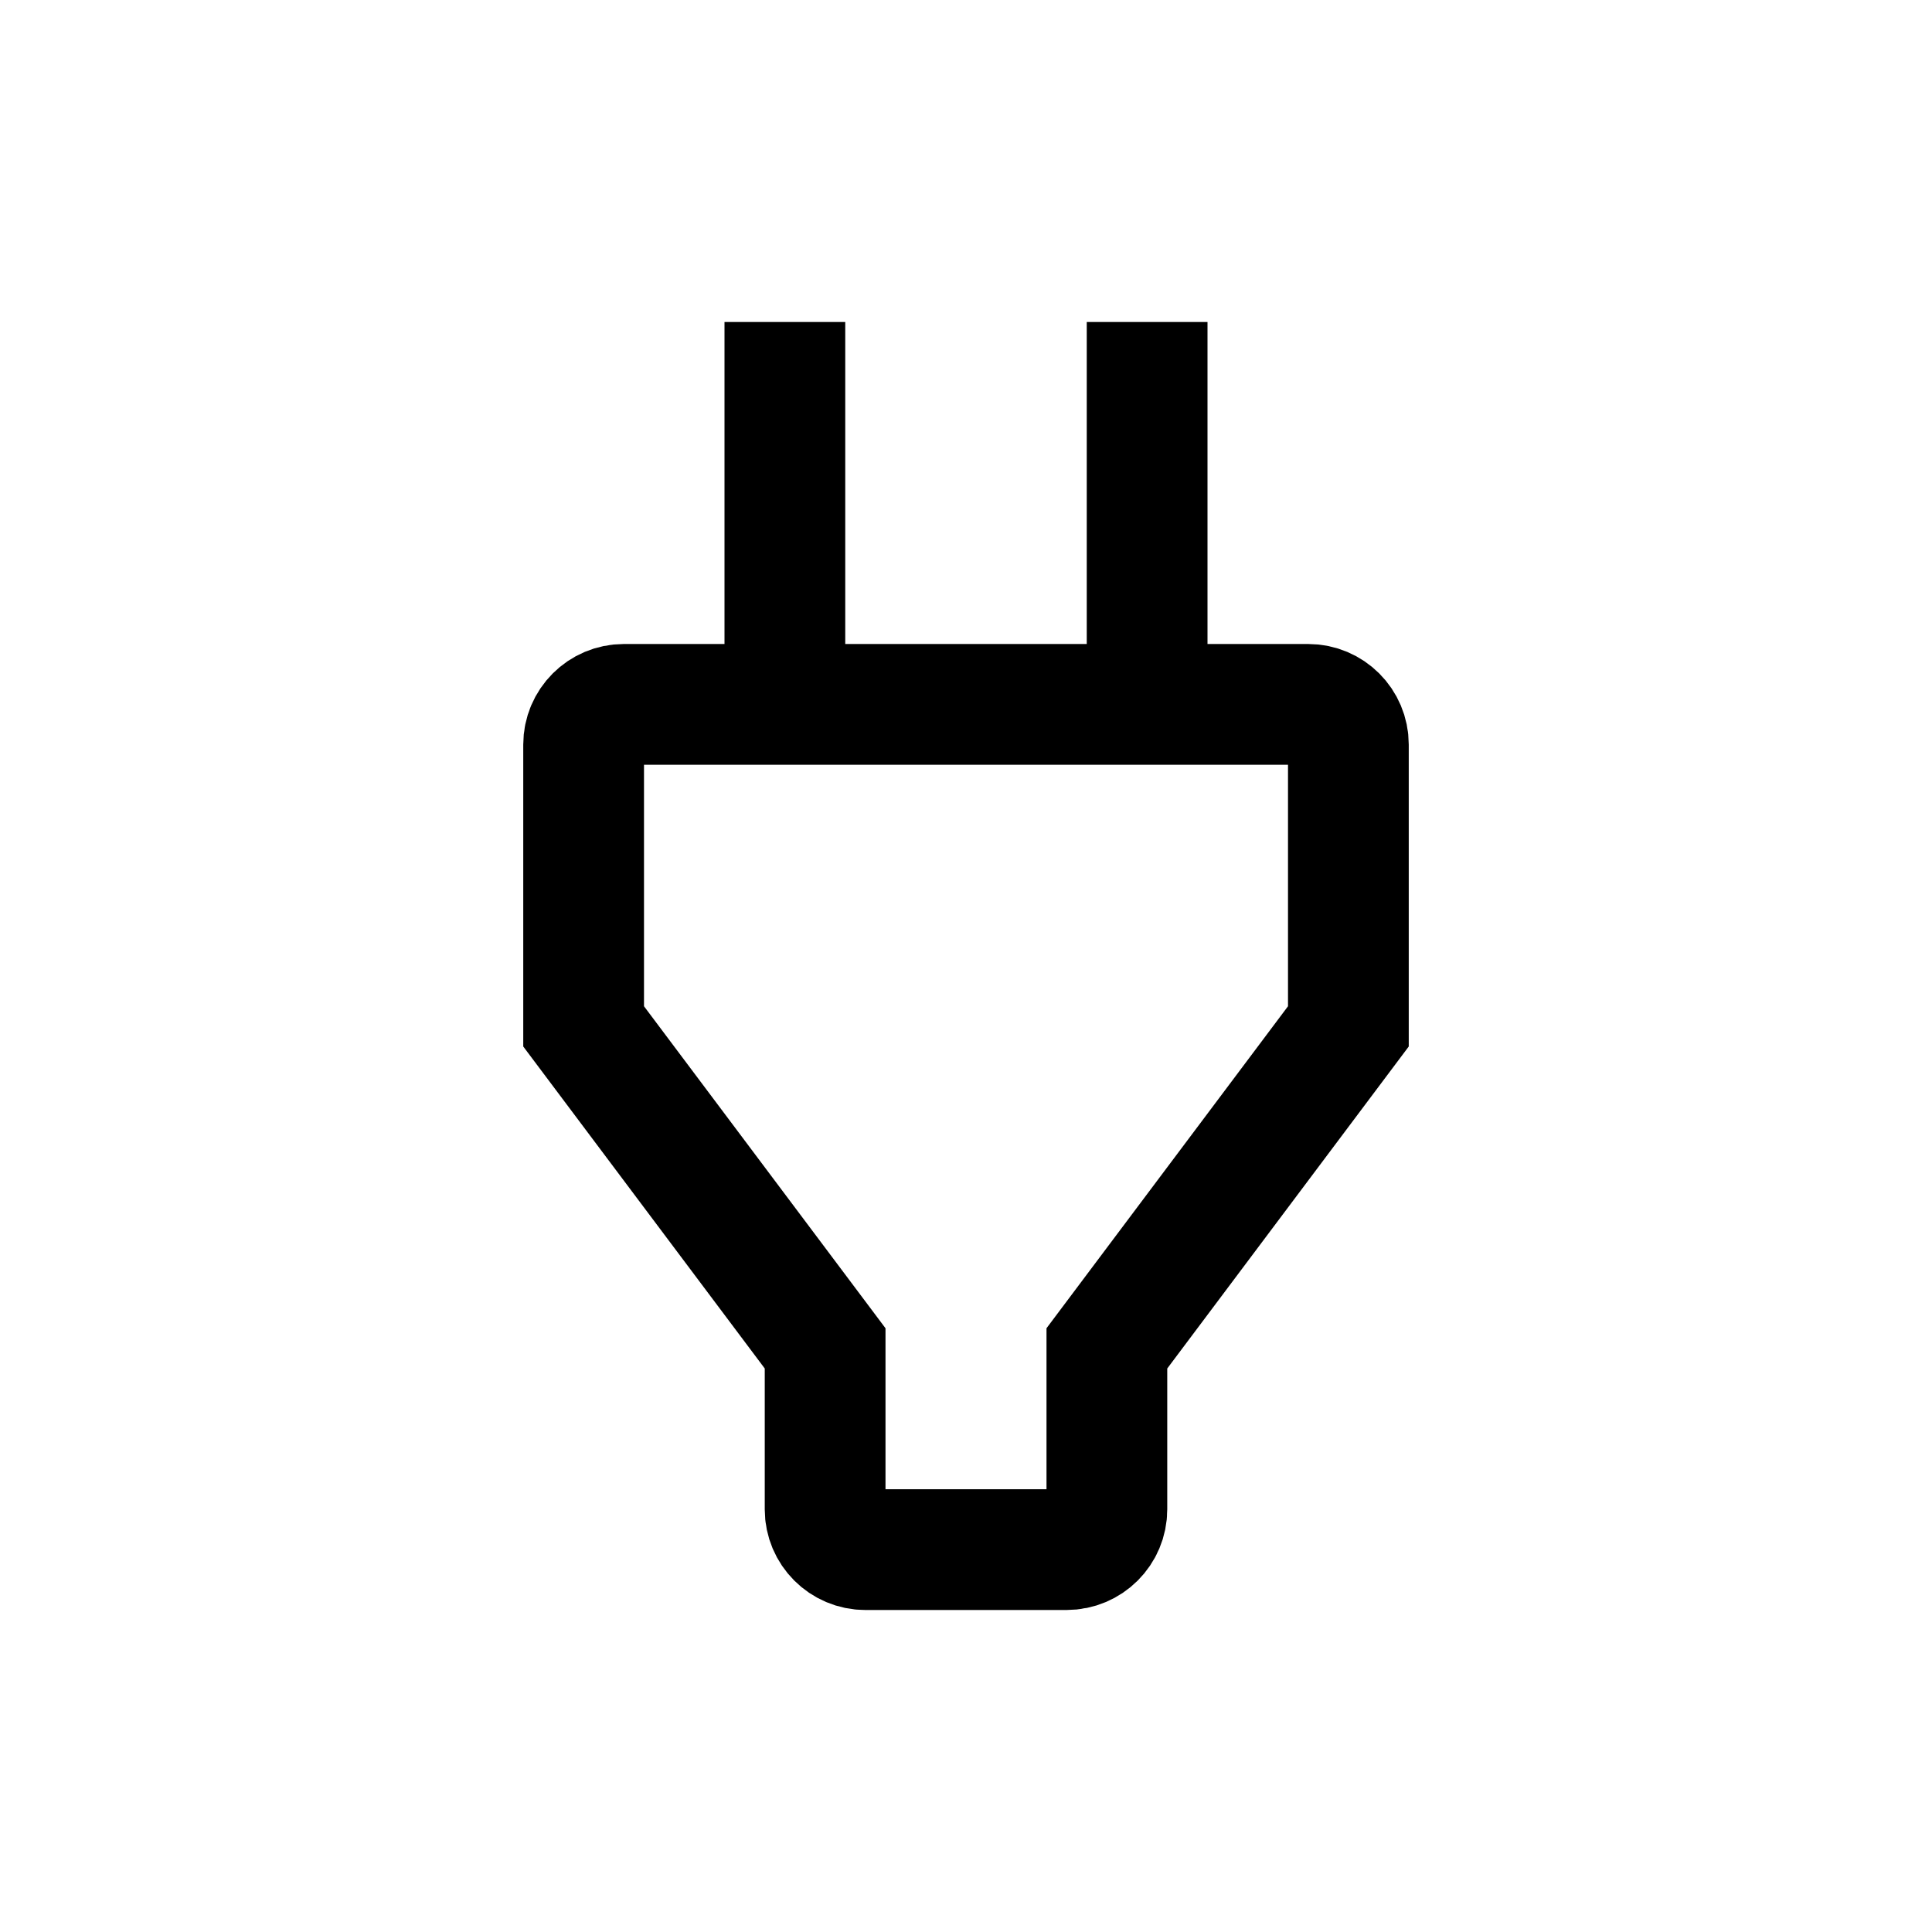
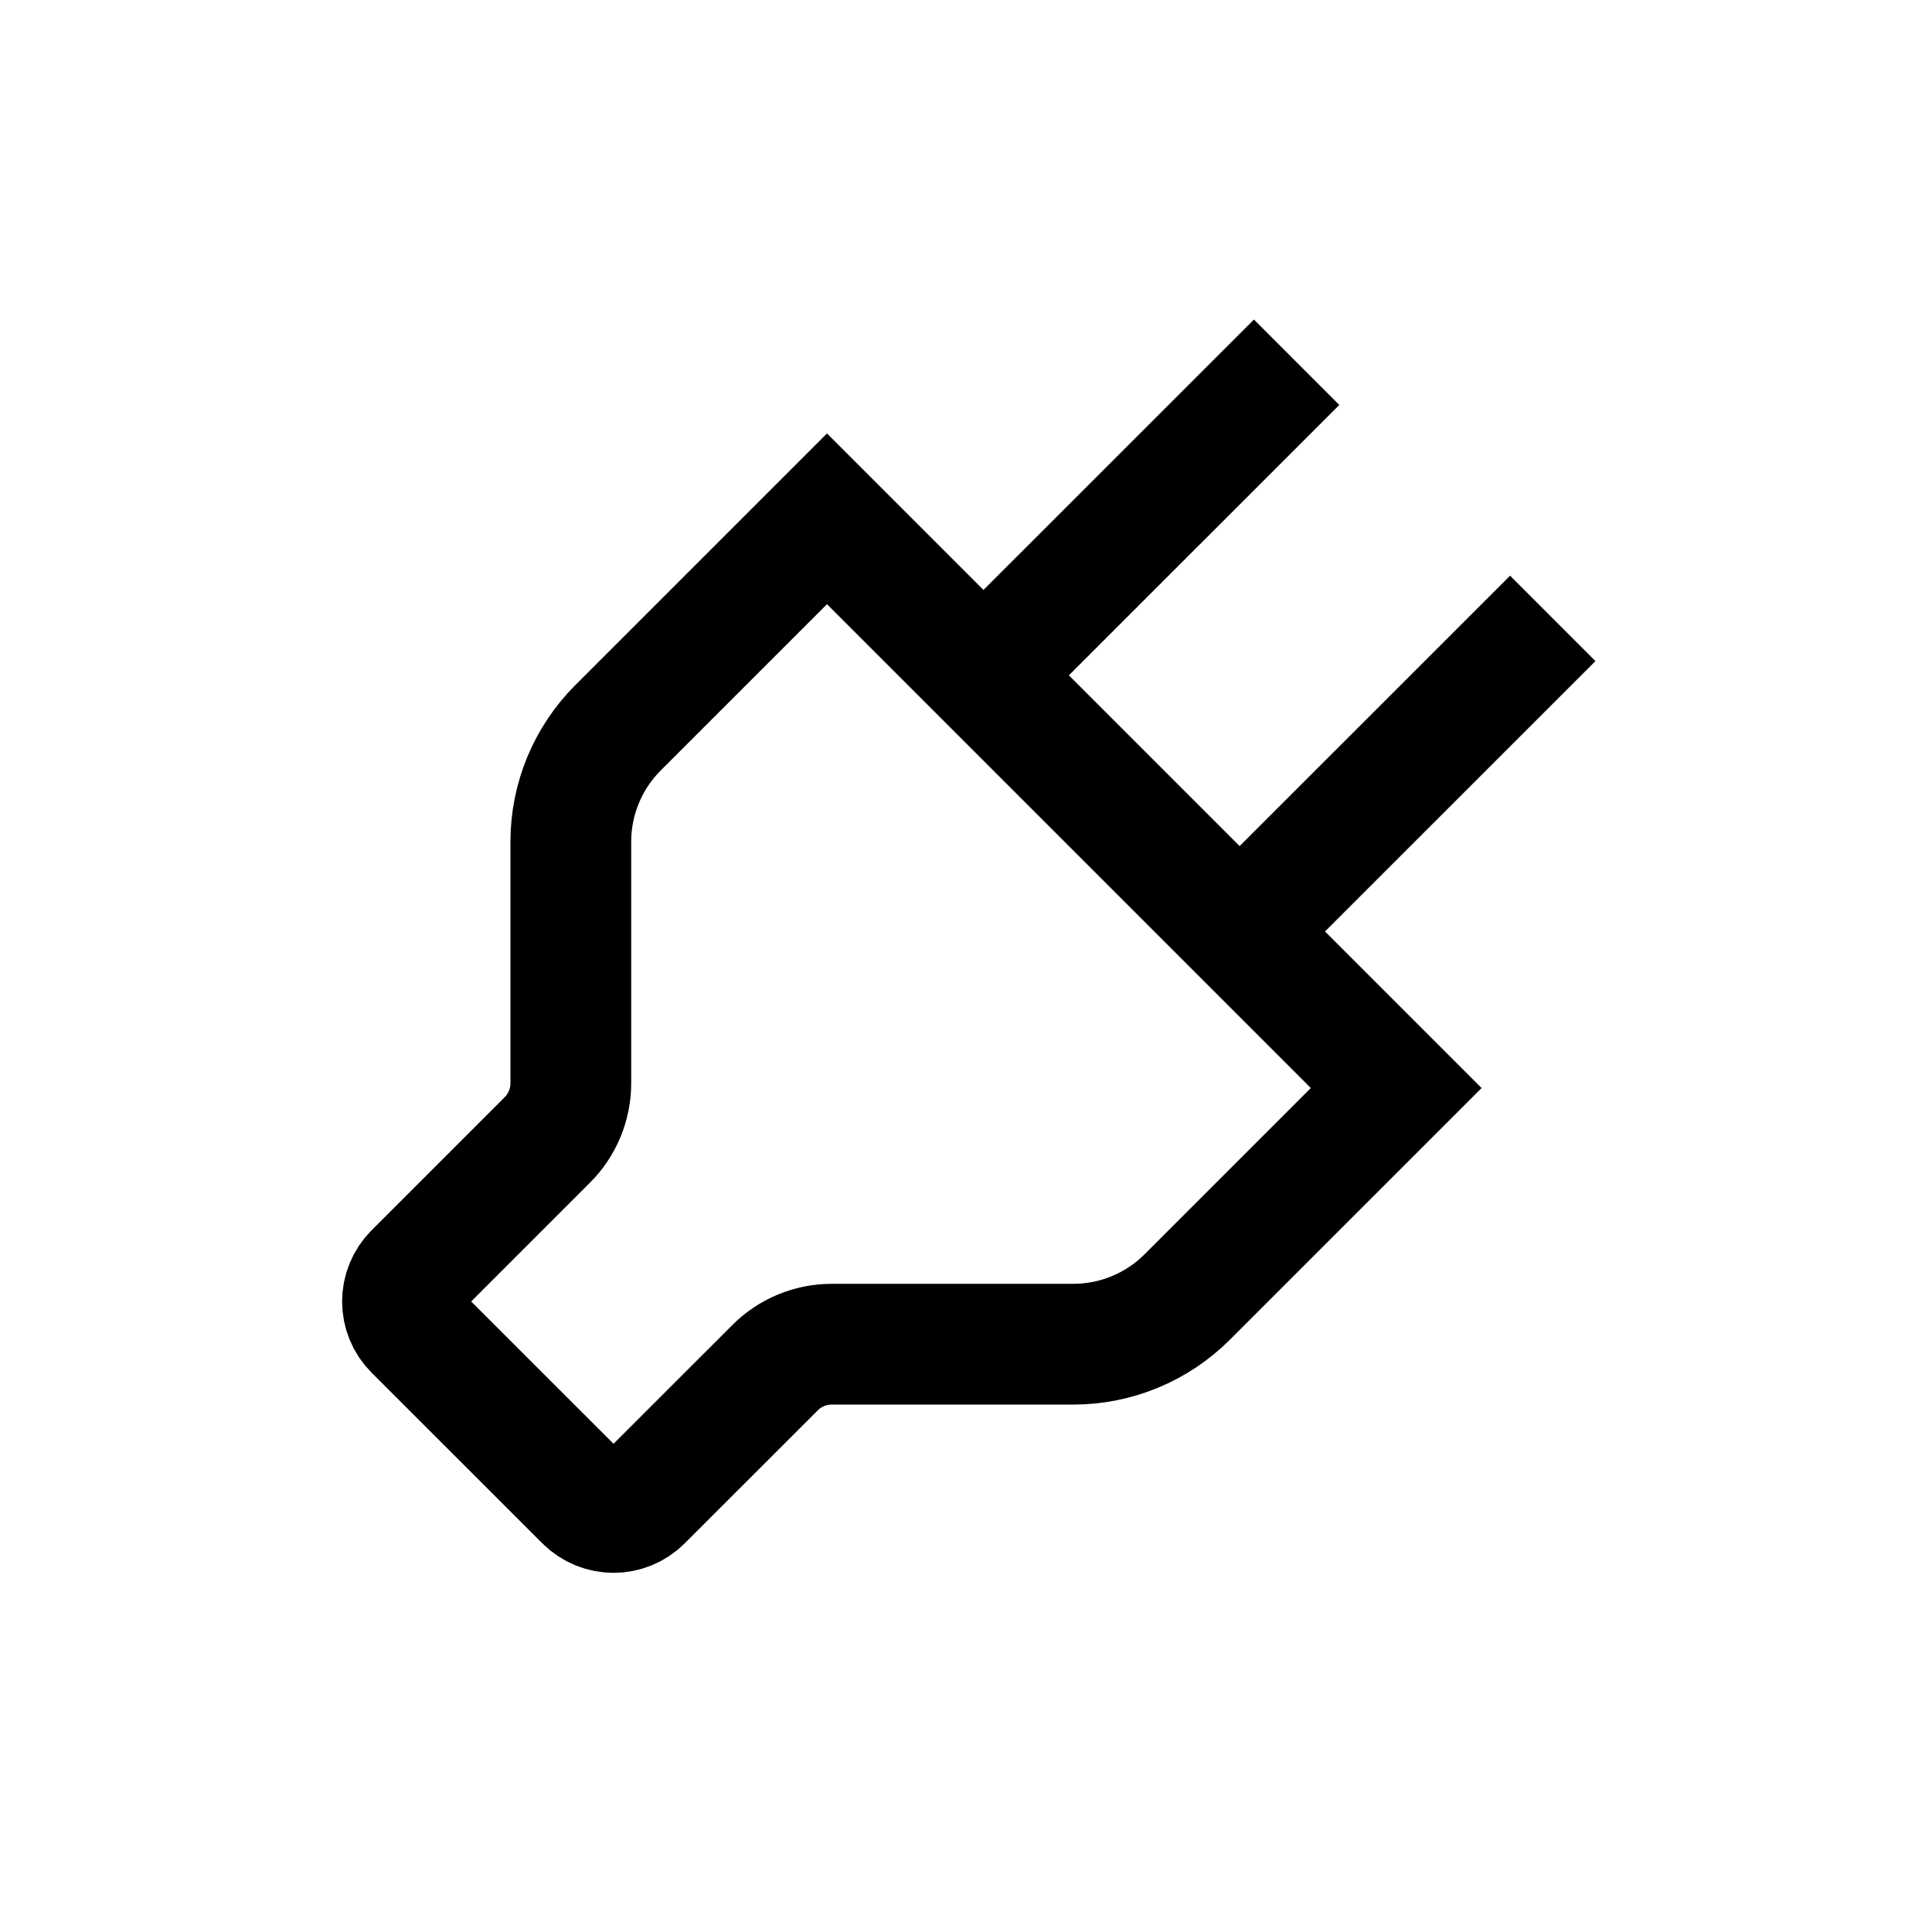
<svg xmlns="http://www.w3.org/2000/svg" viewBox="0 0 24 24" style="fill: none" stroke="currentColor" stroke-width="1.5">
-   <path d="M9.75 8.75H7.75C7.474 8.75 7.25 8.974 7.25 9.25V12.75L10.25 16.75V18.75C10.25 19.026 10.474 19.25 10.75 19.25H13.25C13.526 19.25 13.75 19.026 13.75 18.75V16.75L16.75 12.75V9.25C16.75 8.974 16.526 8.75 16.25 8.75H14.25M9.75 8.75V4M9.75 8.75H14.25M14.25 8.75V4" vector-effect="non-scaling-stroke" />
+   <path d="M15.399 11.571L12.217 8.389L10.273 6.445L7.677 9.041C7.302 9.416 7.091 9.925 7.091 10.455L7.091 13.455C7.091 13.72 6.986 13.975 6.798 14.162L5.146 15.814C4.951 16.009 4.951 16.326 5.146 16.521L7.268 18.642C7.463 18.837 7.78 18.837 7.975 18.642L9.627 16.991C9.814 16.803 10.068 16.698 10.334 16.698H13.334C13.864 16.698 14.373 16.487 14.748 16.112L17.344 13.516L15.399 11.571ZM12.217 8.389L16.107 4.5M15.399 11.571L19.289 7.682" vector-effect="non-scaling-stroke" />
</svg>
